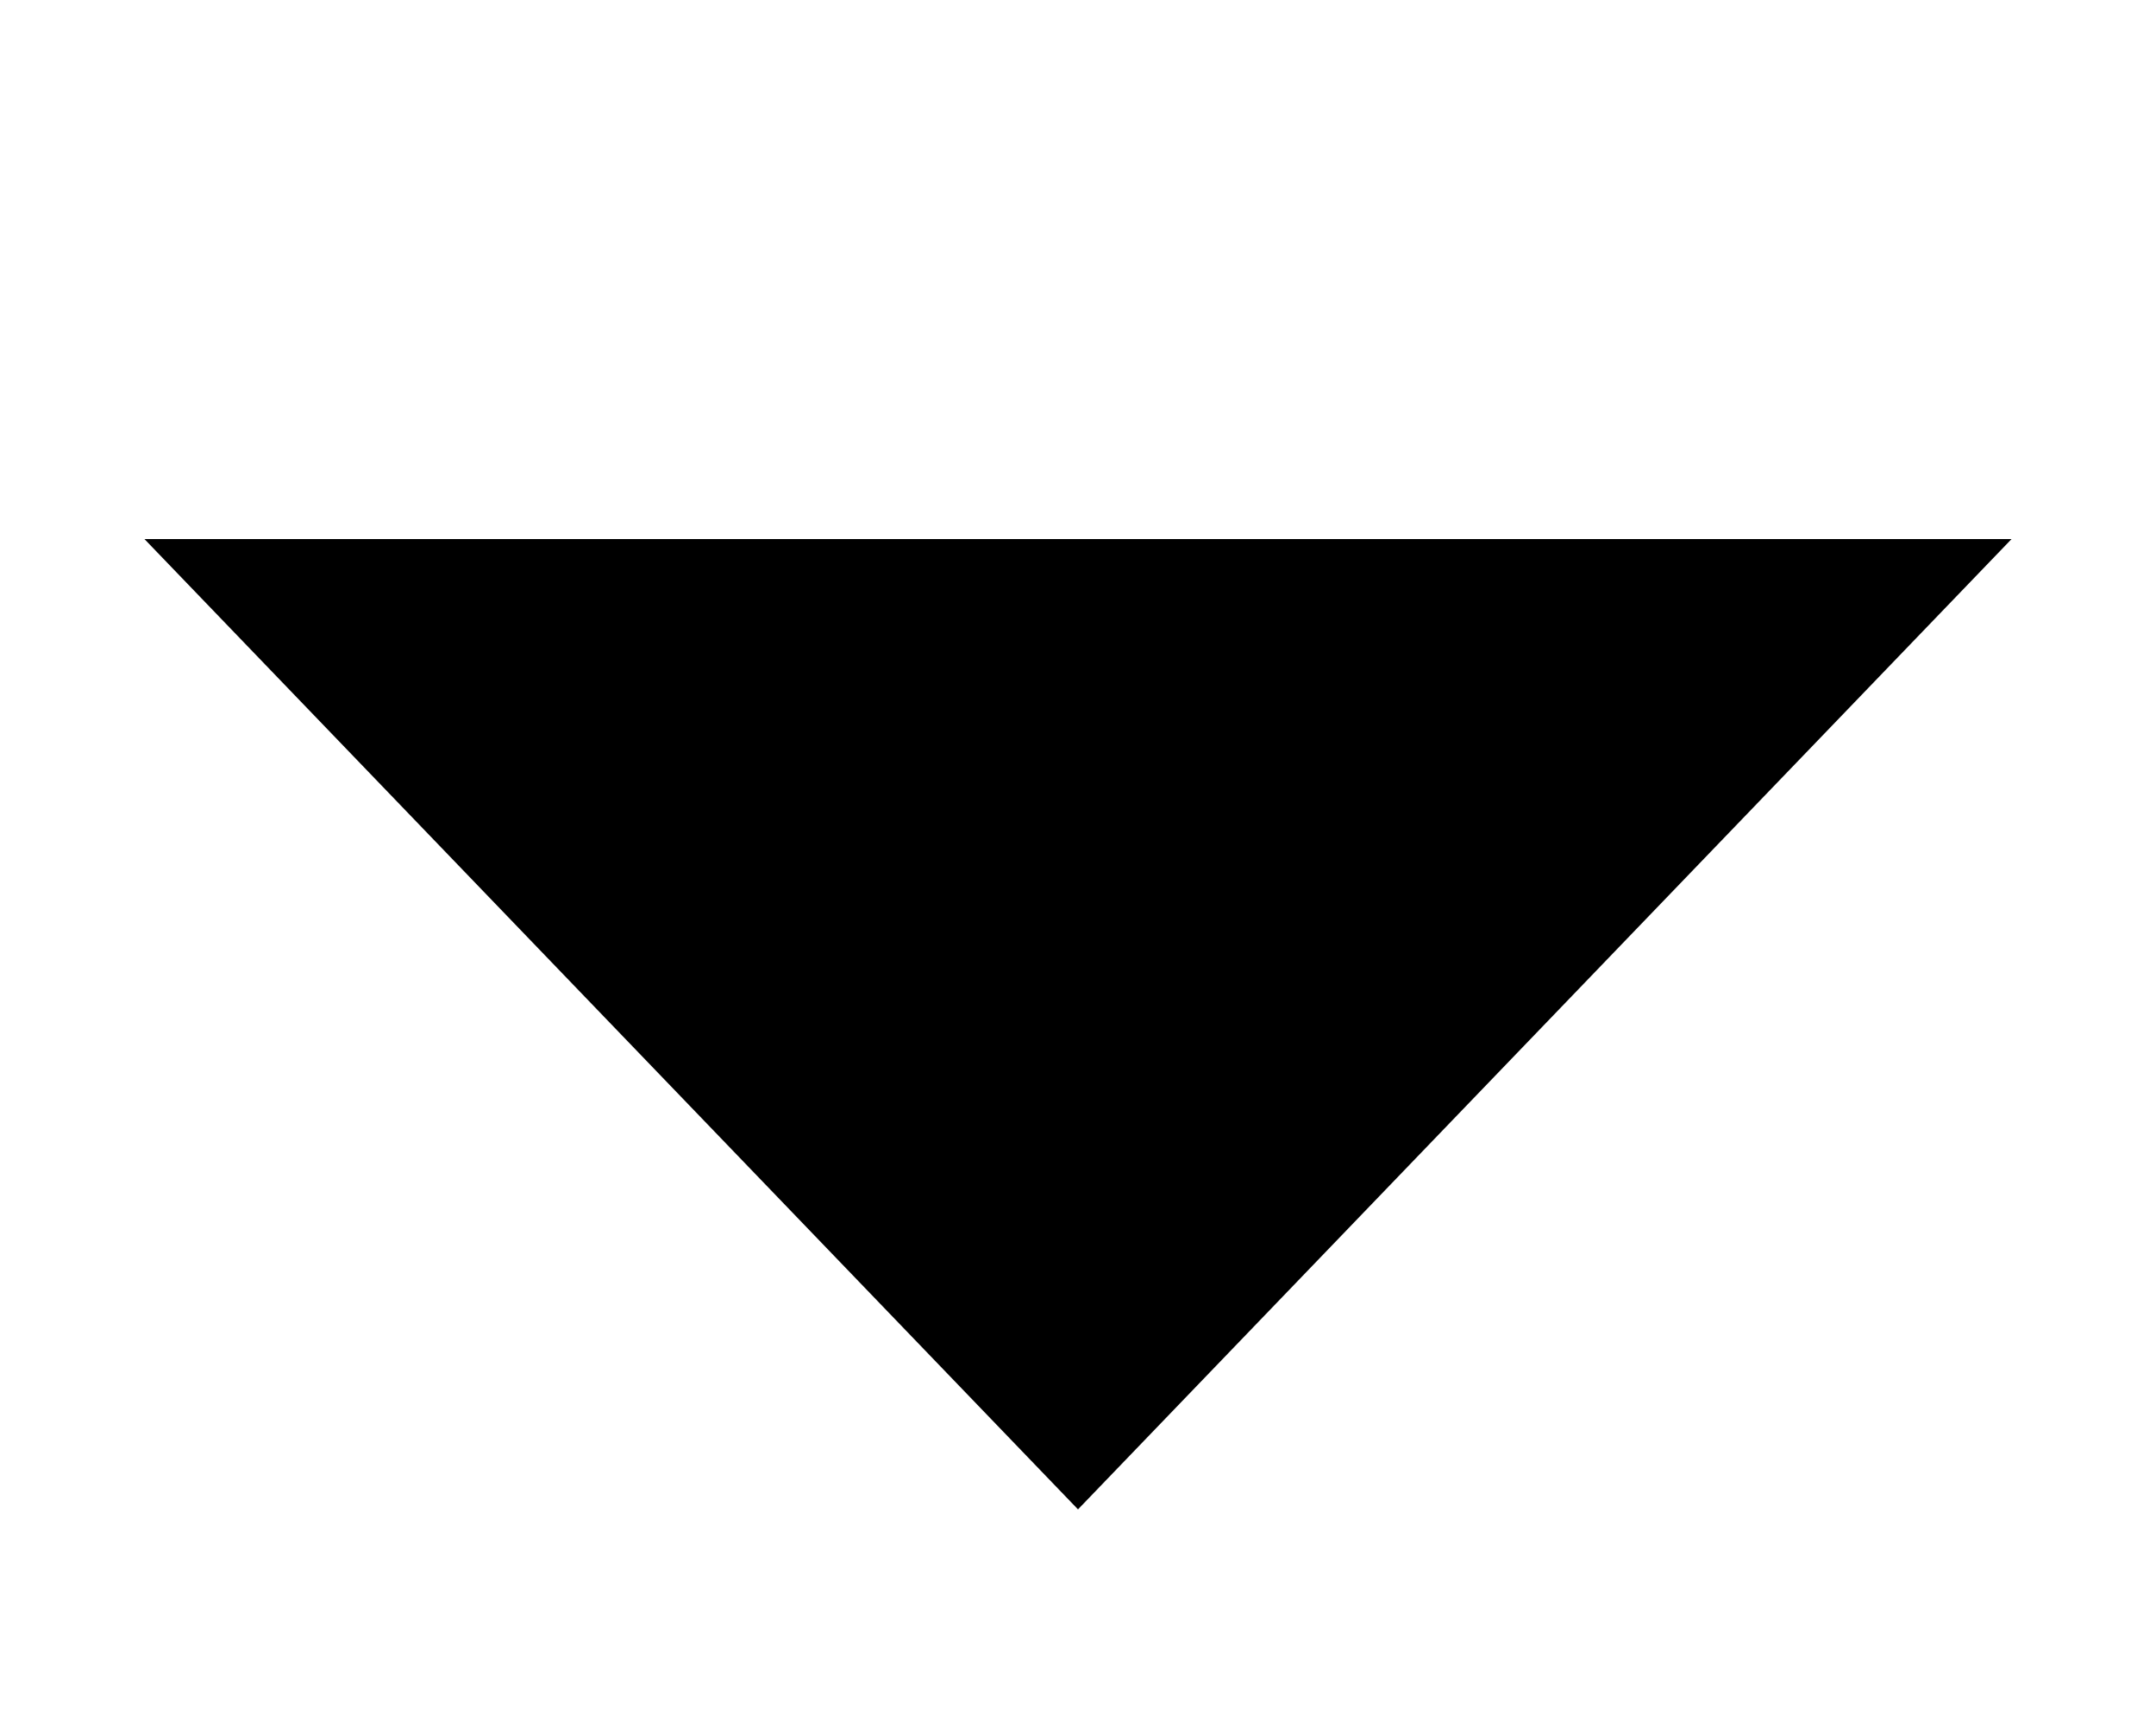
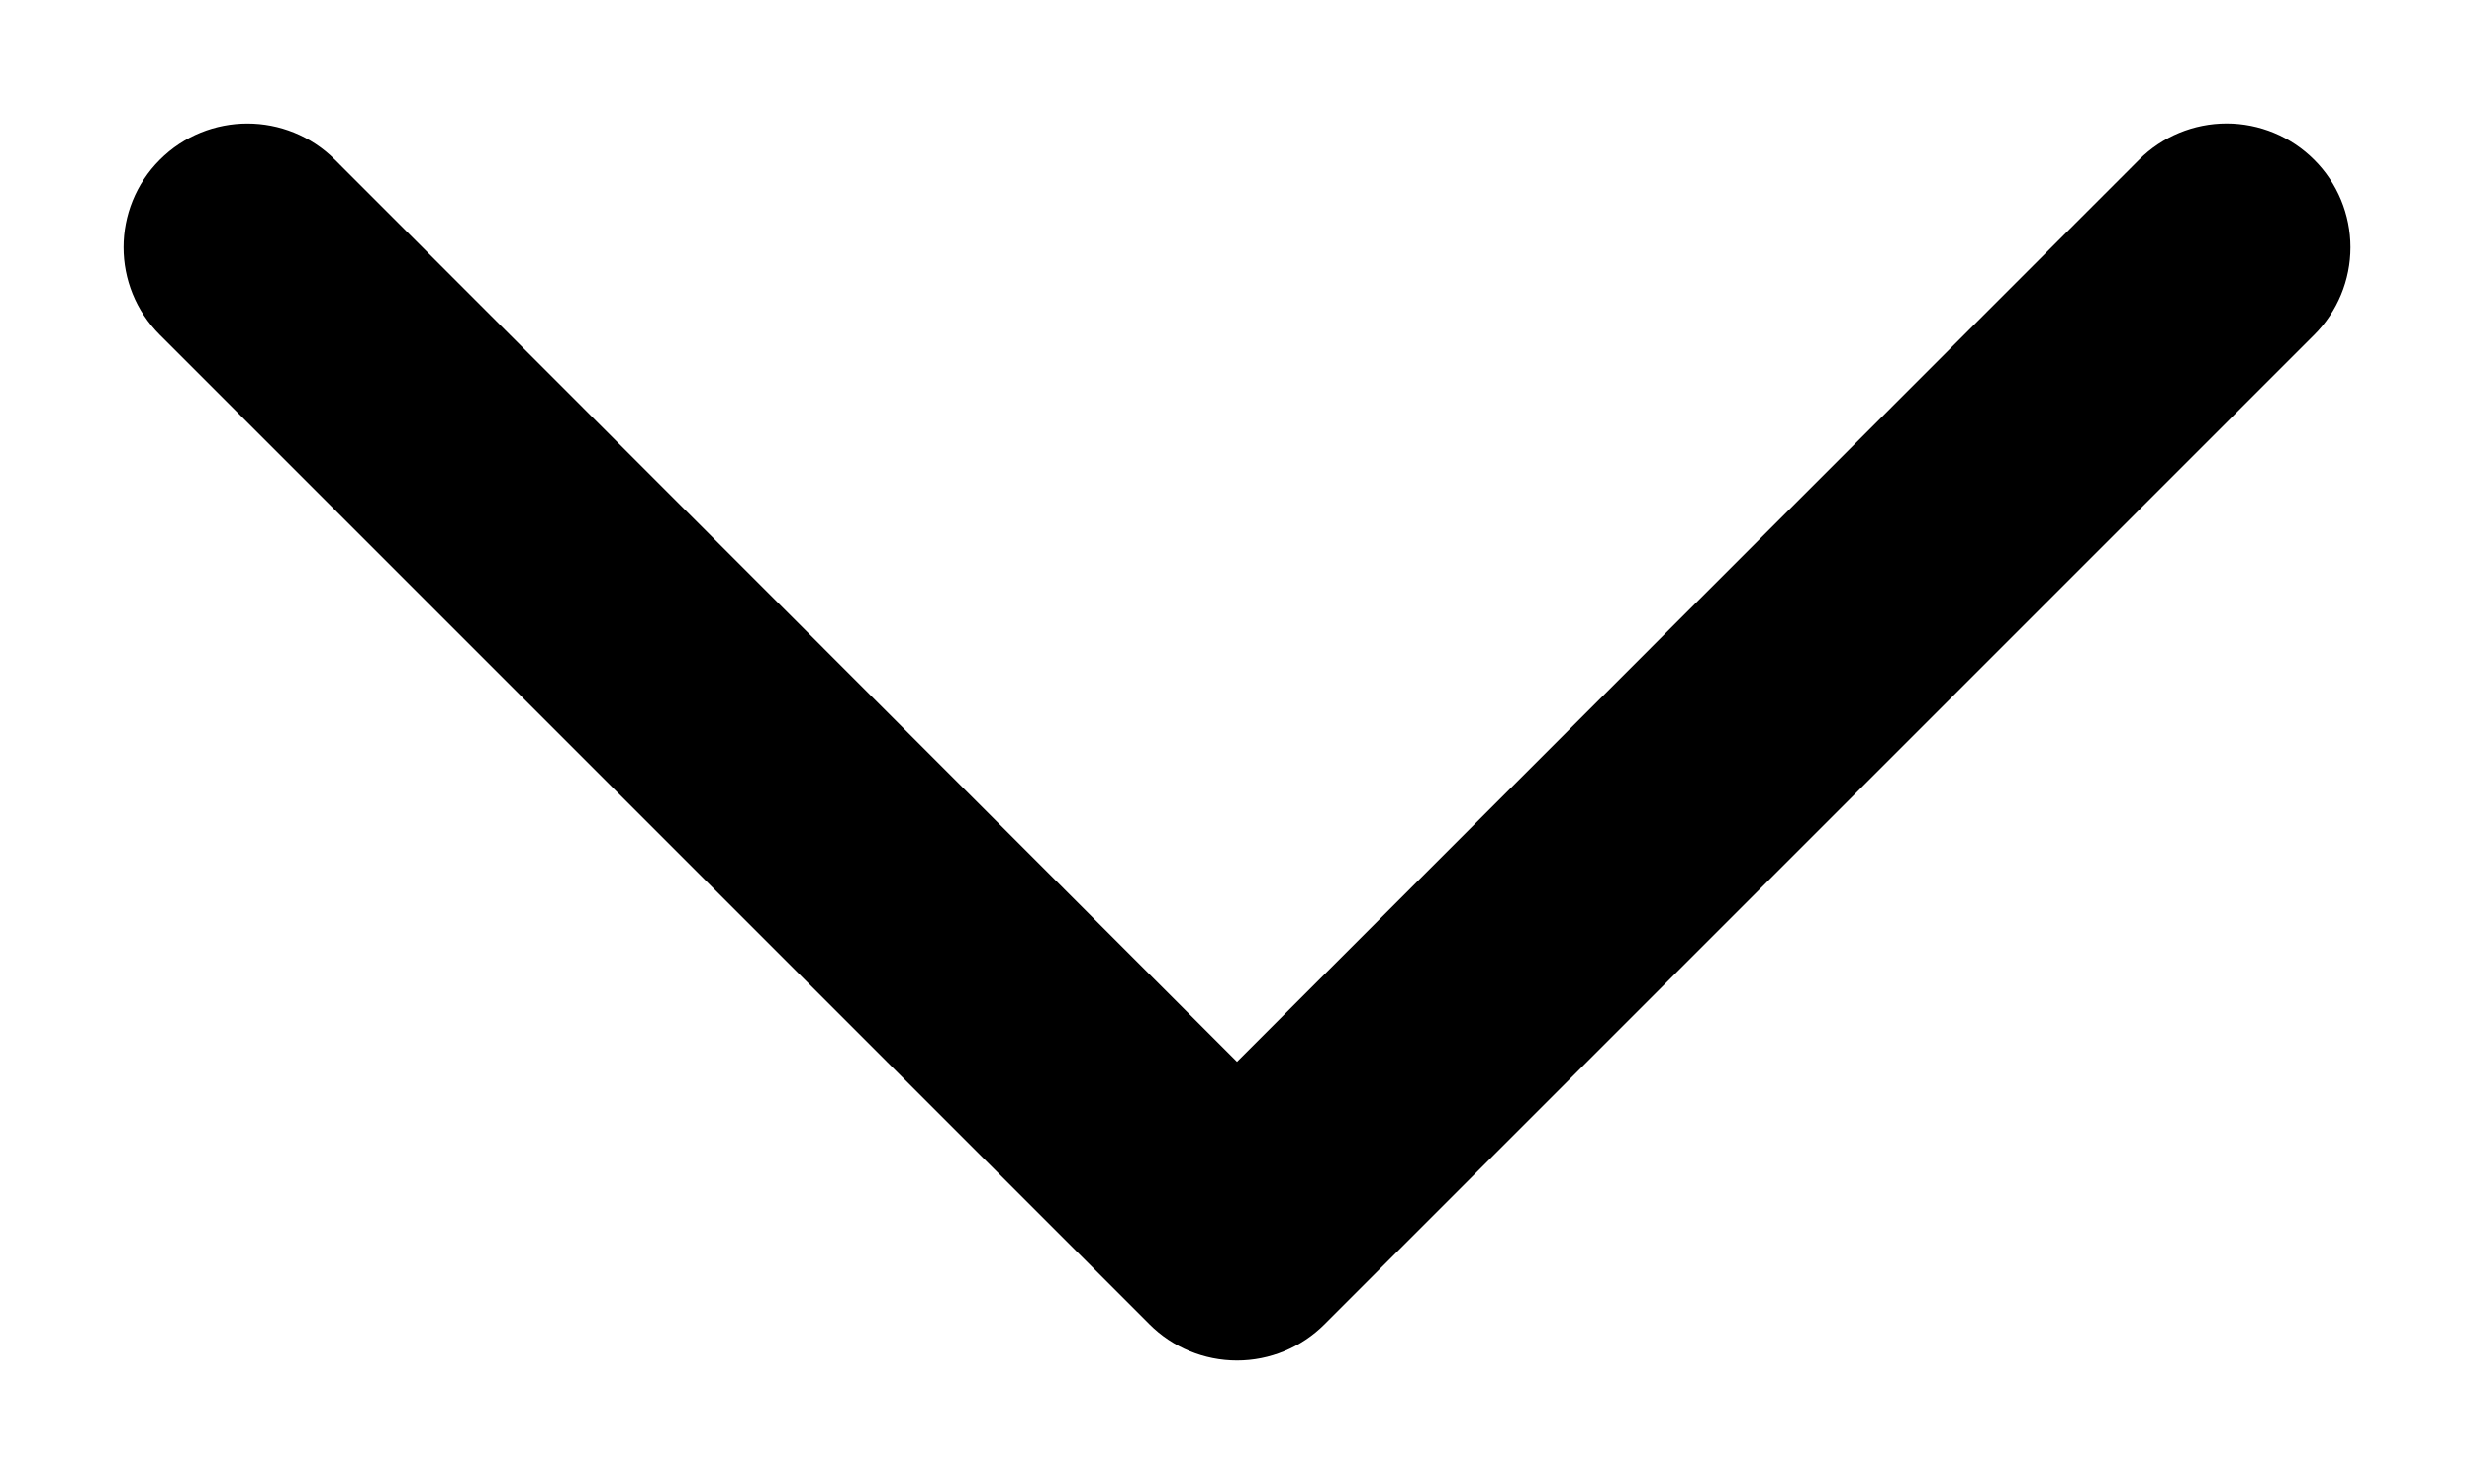
- <svg xmlns="http://www.w3.org/2000/svg" viewBox="0 0 5 4" aria-hidden="true" focusable="false" role="presentation" class="icon icon-caret-down" fill="none">
-   <path d="M2.5 3.5L4.665 1.25H0.335L2.5 3.5Z" fill="currentColor" />
+ <svg aria-hidden="true" focusable="false" class="icon icon-caret-down" viewBox="0 0 10 6">
+   <path fill-rule="evenodd" clip-rule="evenodd" d="M9.354.646a.5.5 0 00-.708 0L5 4.293 1.354.646a.5.5 0 00-.708.708l4 4a.5.5 0 00.708 0l4-4a.5.5 0 000-.708z" fill="currentColor" />
</svg>
